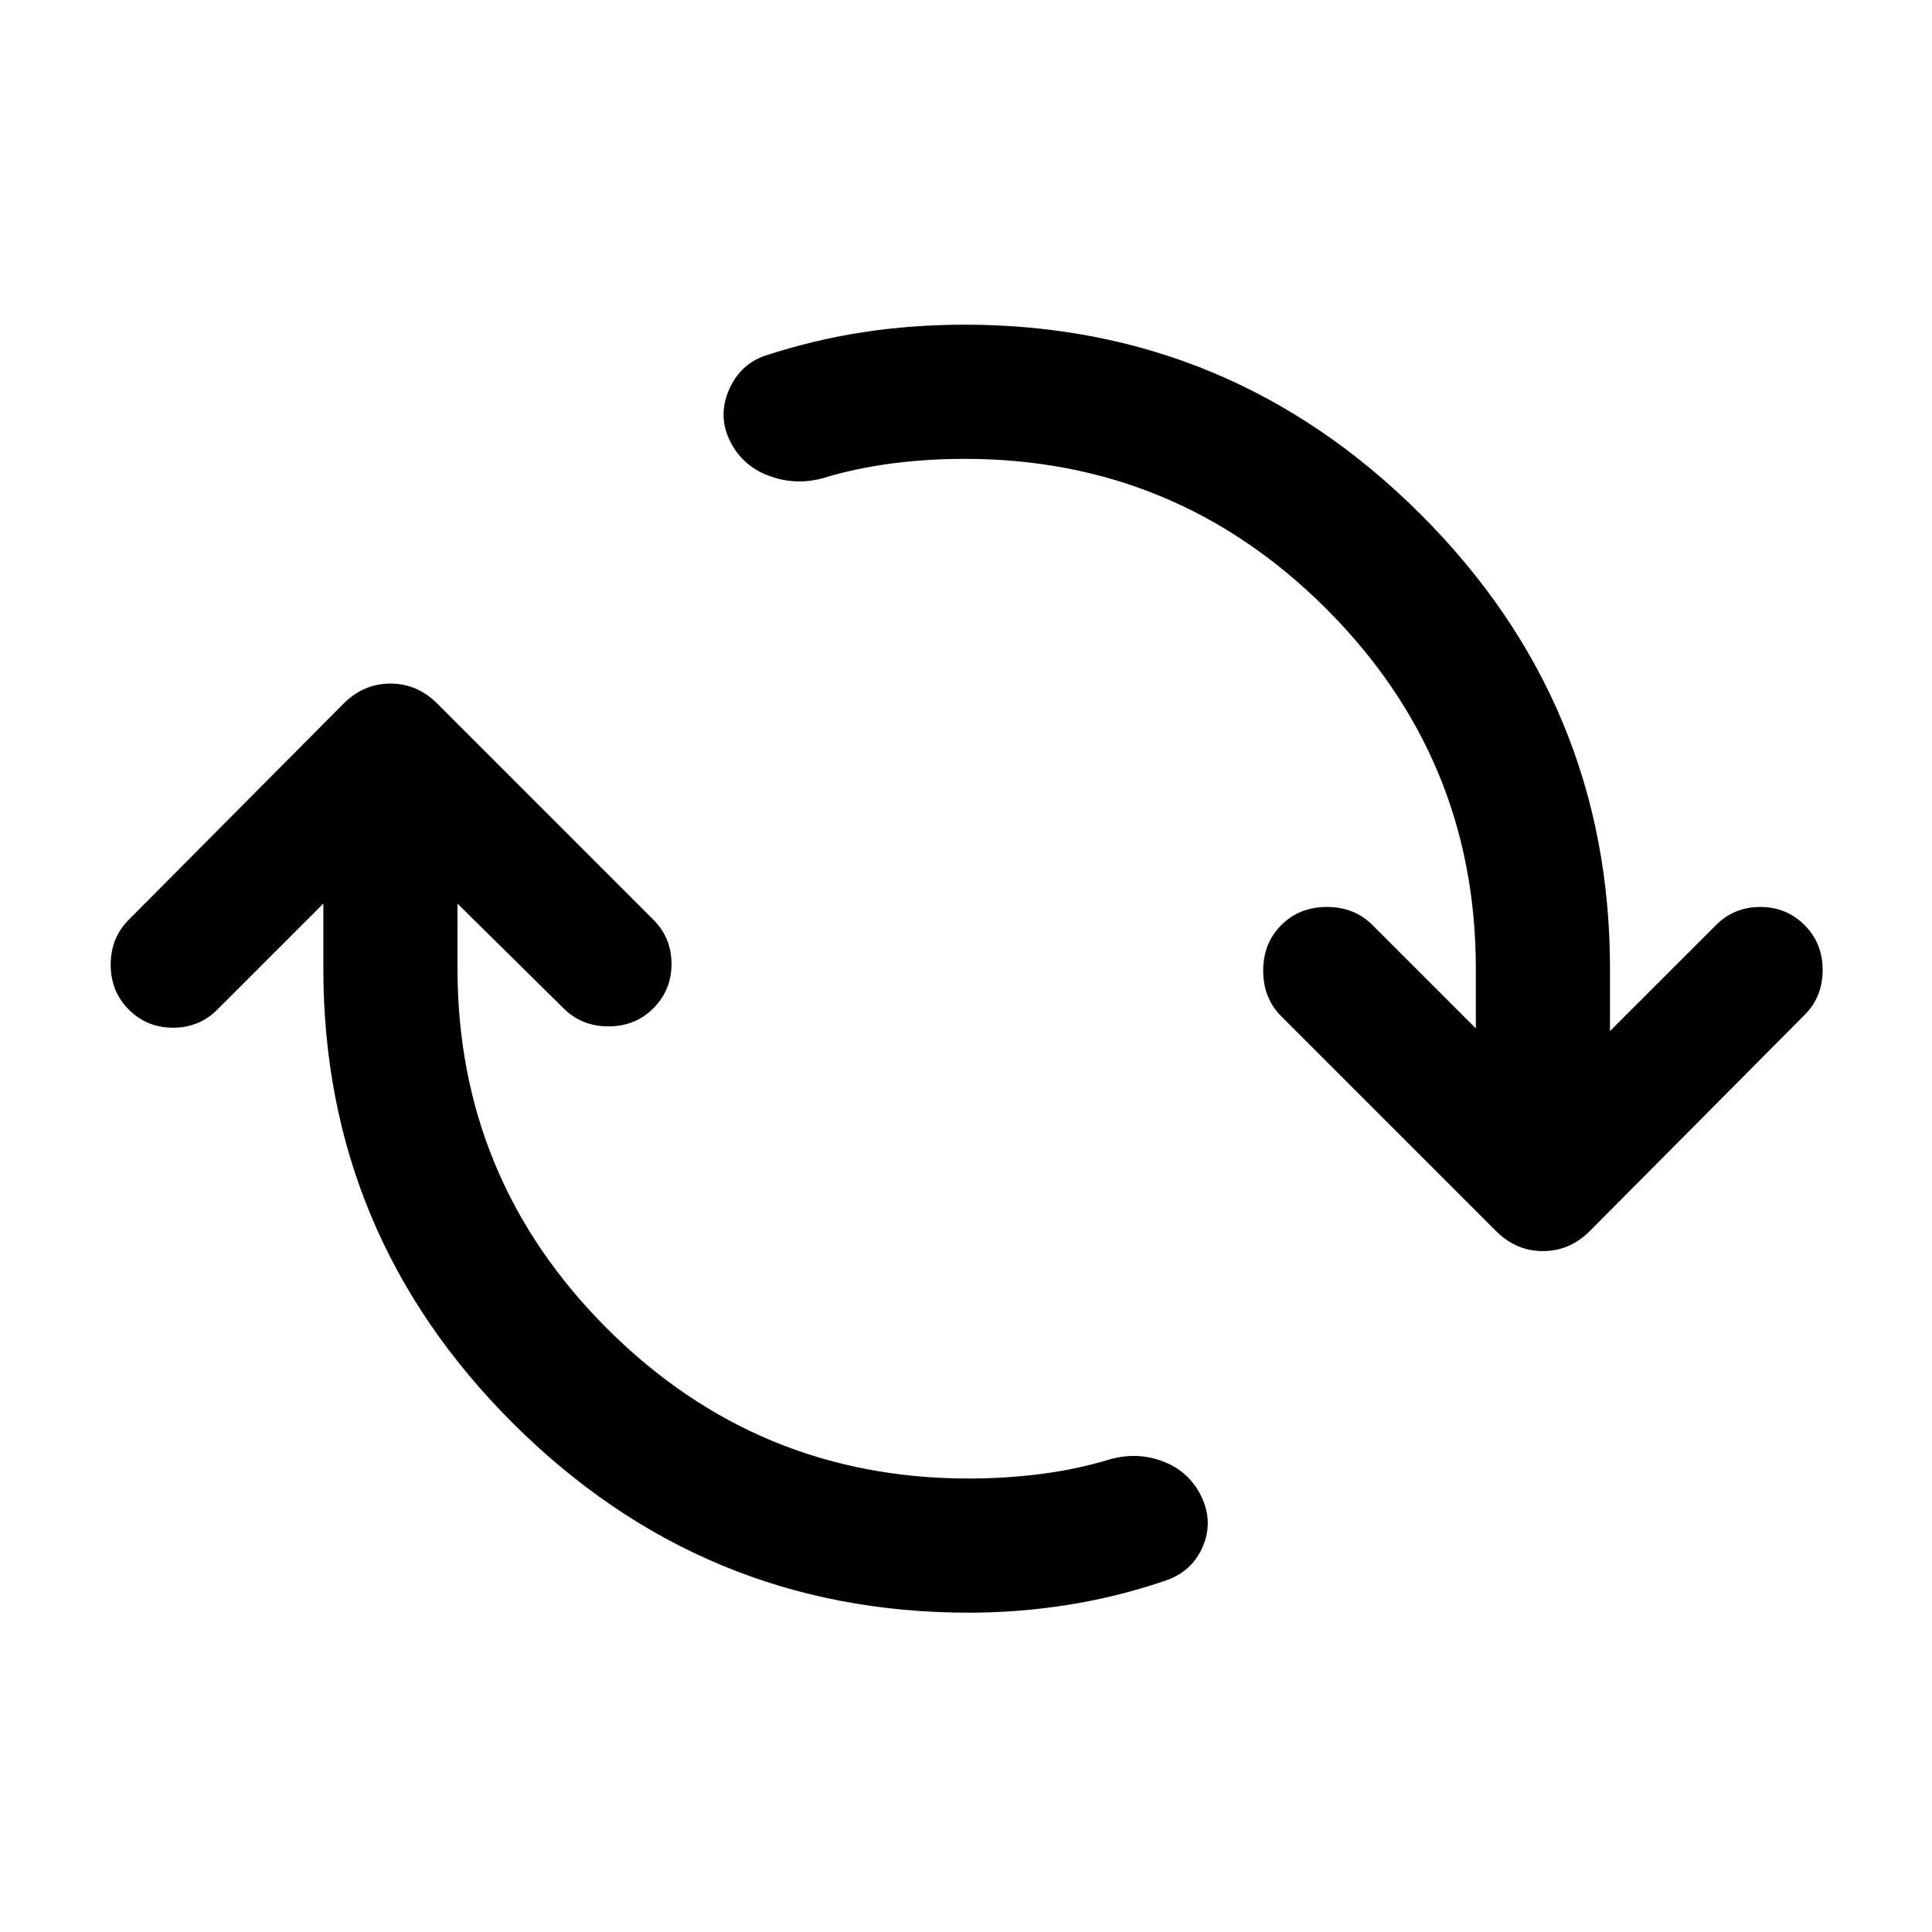
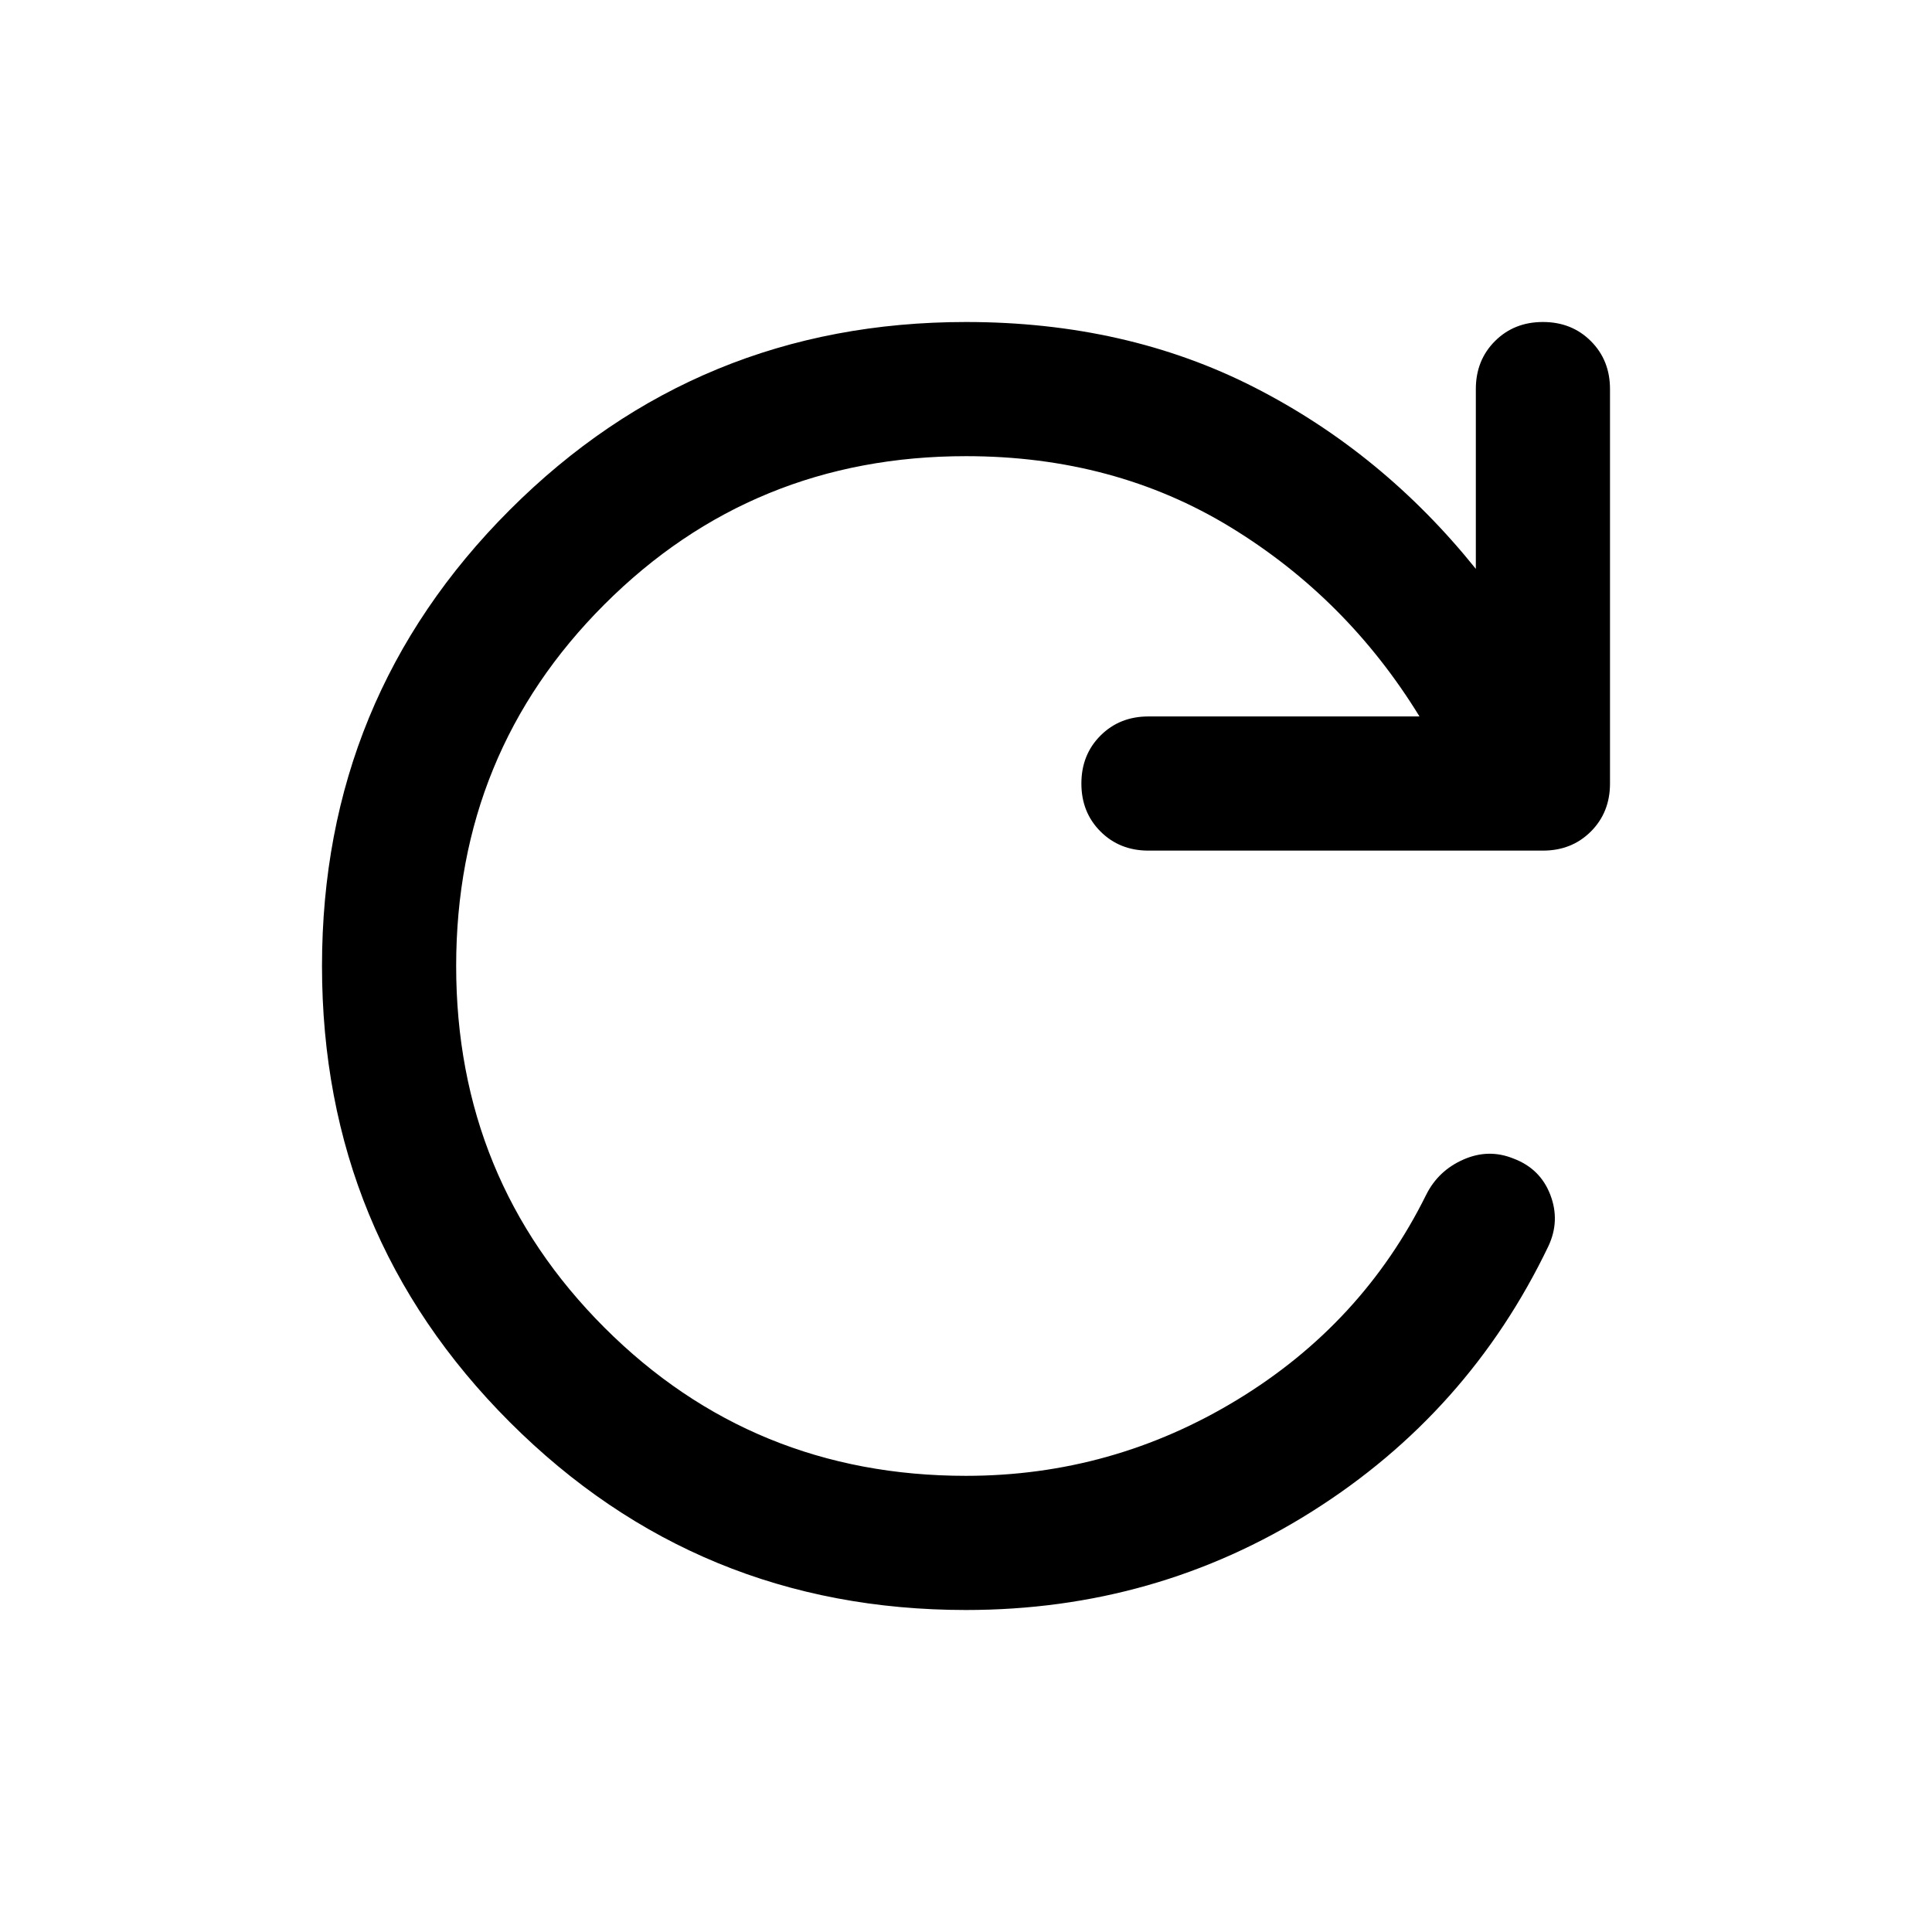
<svg xmlns="http://www.w3.org/2000/svg" height="40" viewBox="0 96 960 960" width="40">
-   <path d="M481.333 897.333q-132 0-226.333-94t-94.333-226v-32.334L108 597.666q-9 9-22 9t-22-9q-9-8.999-9-22.333Q55 562 64 553l106.667-107.333q10-10 23.333-10 13.333 0 23.333 10L324.666 553q9 9 9 22t-9 22q-8.999 9-22.333 9Q289 606 280 597l-52.667-52.001v32.334q0 104.667 74.5 179.001 74.5 74.333 179.5 74.333 18.667 0 36.5-2.333Q535.667 826 552 821q13.667-3.666 26.333 1.334 12.667 5 18.667 17.333 6 12.667.5 25.166-5.5 12.5-19.167 16.834-23.666 8-48 11.833-24.333 3.833-49 3.833Zm-2-573.333q-18.666 0-36.5 2.333-17.833 2.333-34.167 7.333-13.666 3.667-26.833-1.333-13.166-5-19.166-17.333-6-12.333-.5-25.167 5.5-12.833 18.166-17.166 24.667-8 49-11.667 24.334-3.667 50-3.667 132 0 226.334 94 94.333 94 94.333 226v31.001l52.667-52.667q9-9 22-9t22 9q9 9 9 22.333 0 13.333-9 22.333L790 707.667q-10 10-23.333 10-13.333 0-23.333-10L636.667 601q-9-9-9-22.667 0-13.666 9-22.666t22.666-9q13.667 0 22.667 9l51.334 51.334v-29.668q0-104.666-74.5-179Q584.333 324 479.333 324Z" />
+   <path d="M480 896q-133.333 0-226.667-93.333Q160 709.333 160 576t93.333-226.667Q346.667 256 480 256q79.667 0 143.334 32.5 63.666 32.5 110 90.167v-89.334q0-14.333 9.5-23.833 9.5-9.5 23.833-9.5 14.333 0 23.833 9.5 9.5 9.5 9.5 23.833v196q0 14.333-9.5 23.833-9.5 9.5-23.833 9.5h-196q-14.333 0-23.833-9.5-9.5-9.5-9.5-23.833 0-14.333 9.5-23.833 9.5-9.5 23.833-9.5h134.667q-36-58.667-93.834-94-57.833-35.334-131.5-35.334-106 0-179.667 73.667T226.666 576q0 106 73.667 179.667T480 829.334q72.667 0 134.834-37.834Q677 753.667 708.667 689.667q6-12 18.5-17.5t24.833-.5q13.333 5 18.333 18 5 13-1 25.666Q729.667 798 652 847t-172 49Z" />
</svg>
